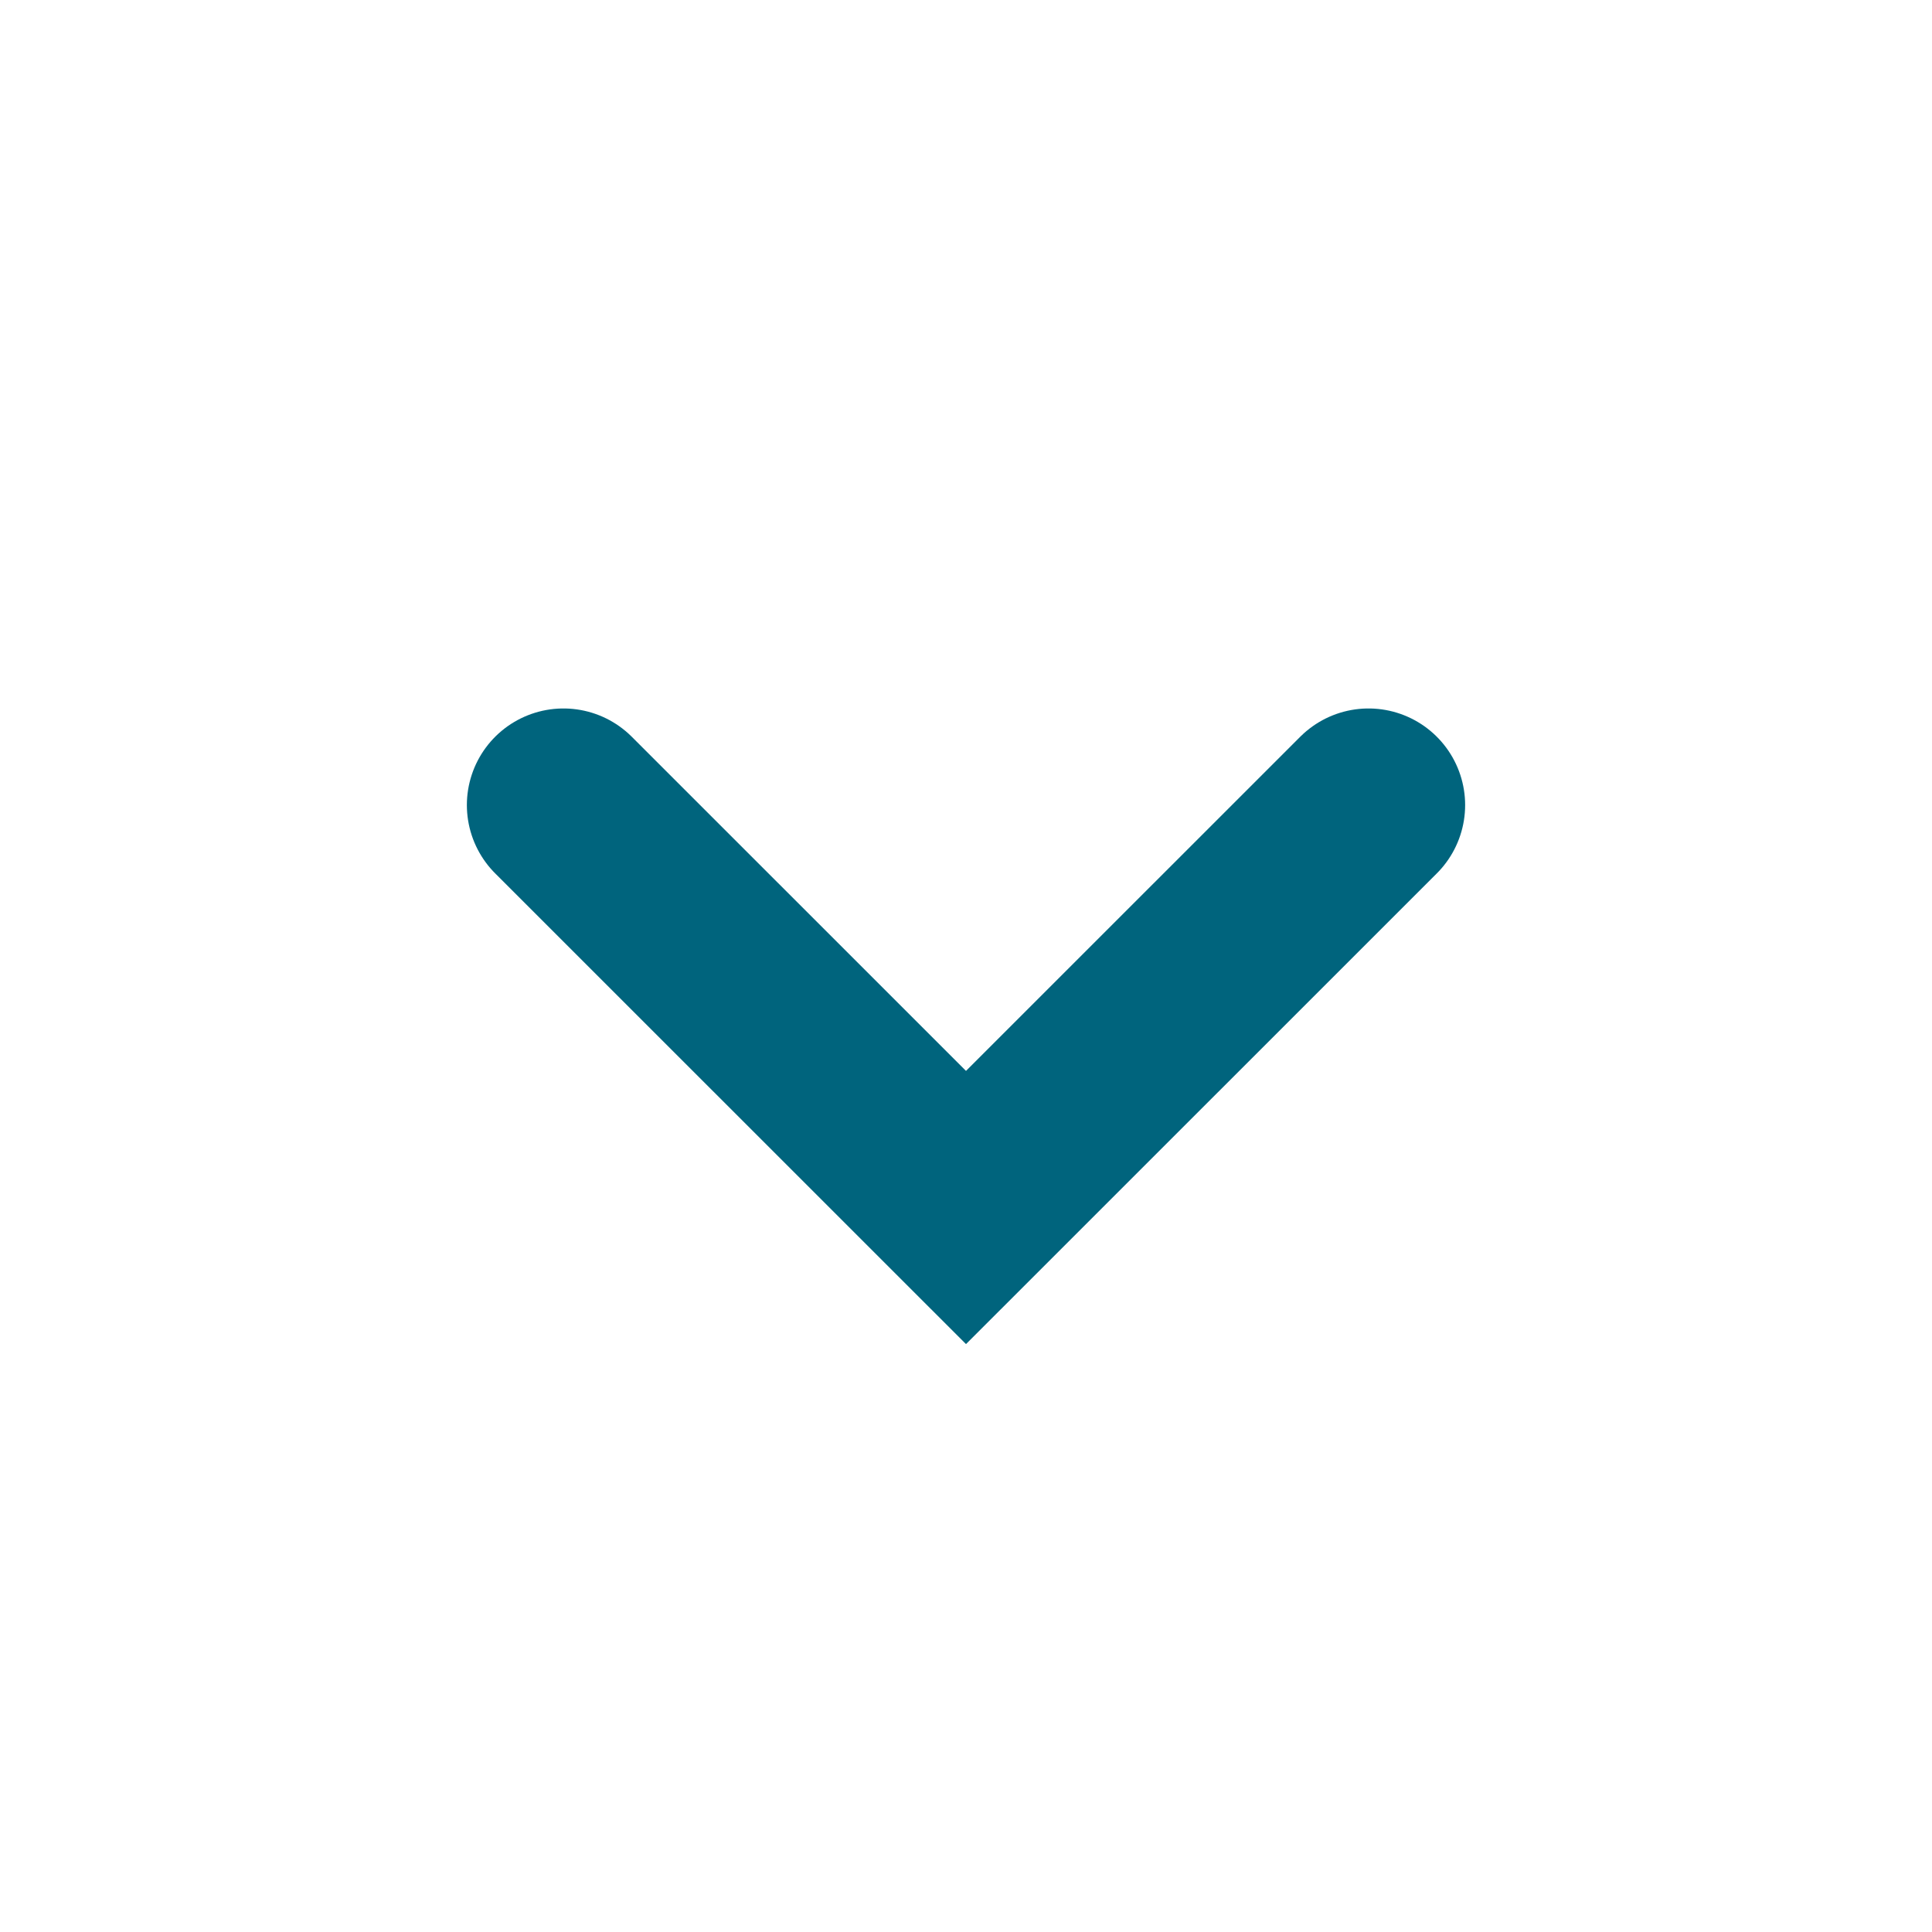
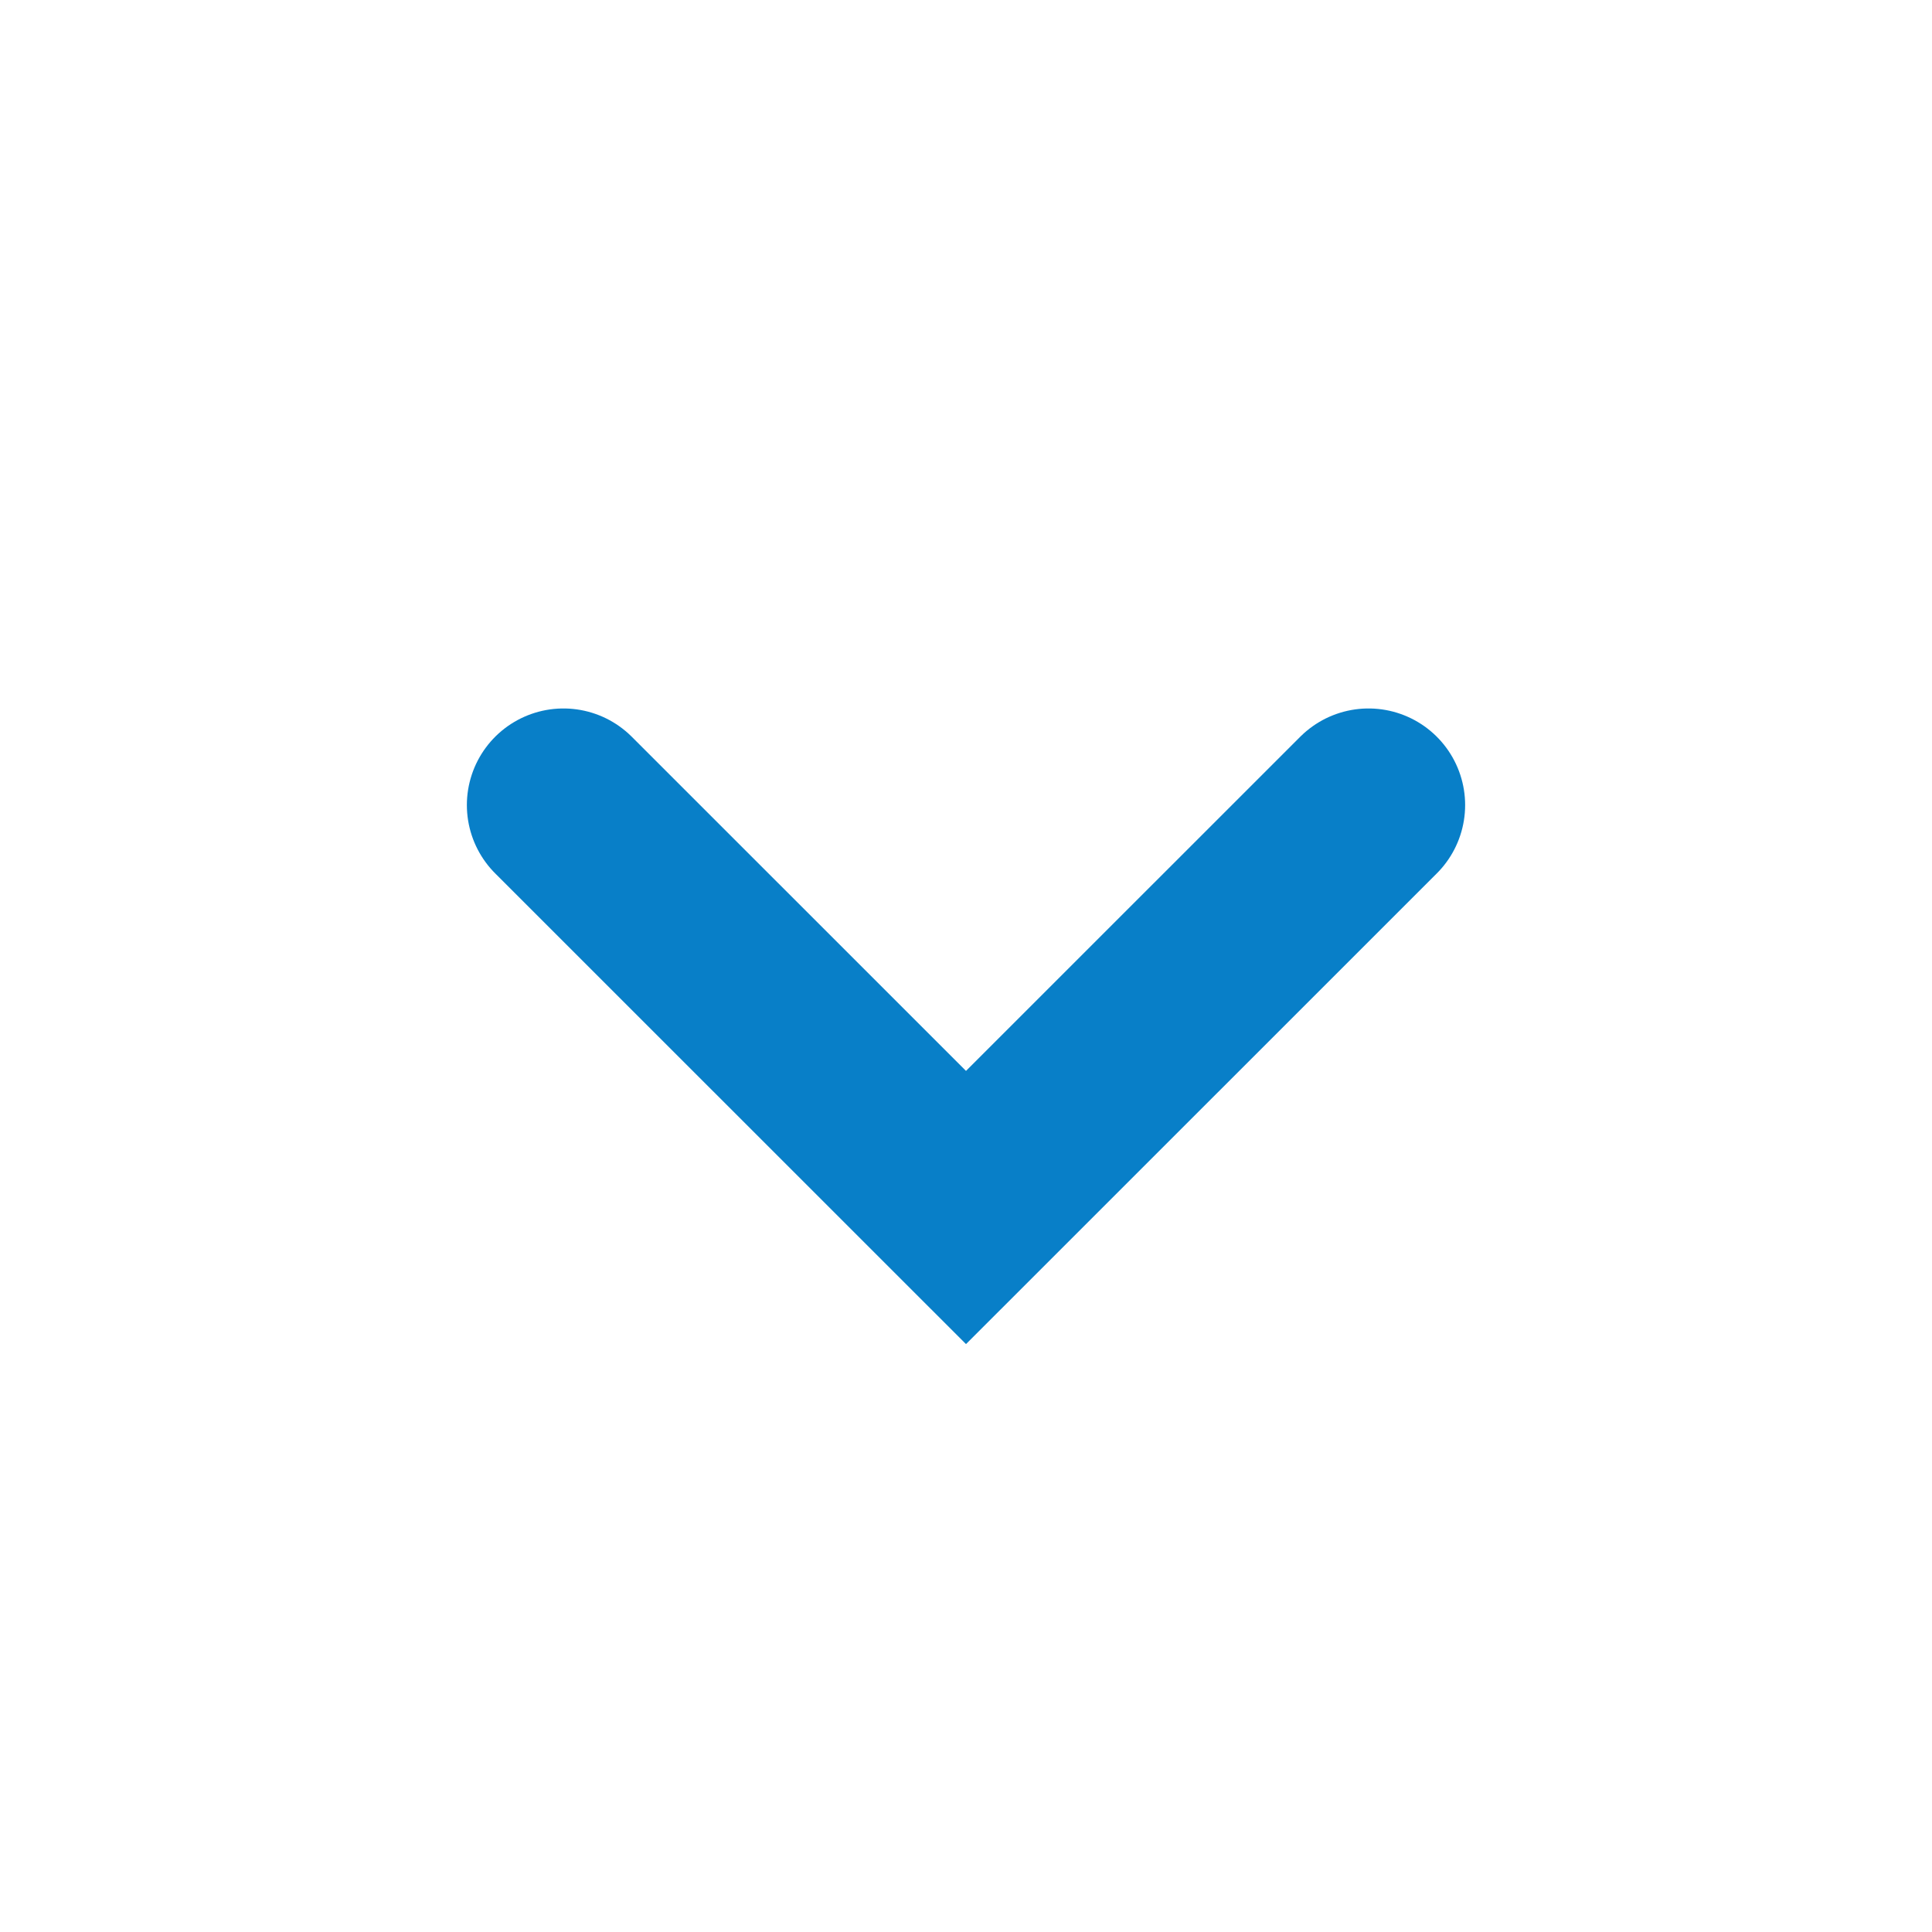
<svg xmlns="http://www.w3.org/2000/svg" width="20" height="20" viewBox="0 0 20 20" fill="none">
-   <path d="M5.833 8.334L10 12.5L14.167 8.334" stroke="#00647D" stroke-width="2" stroke-linecap="round" />
+   <path d="M5.833 8.334L10 12.5L14.167 8.334" stroke="#087FC8" stroke-width="2" stroke-linecap="round" />
</svg>
